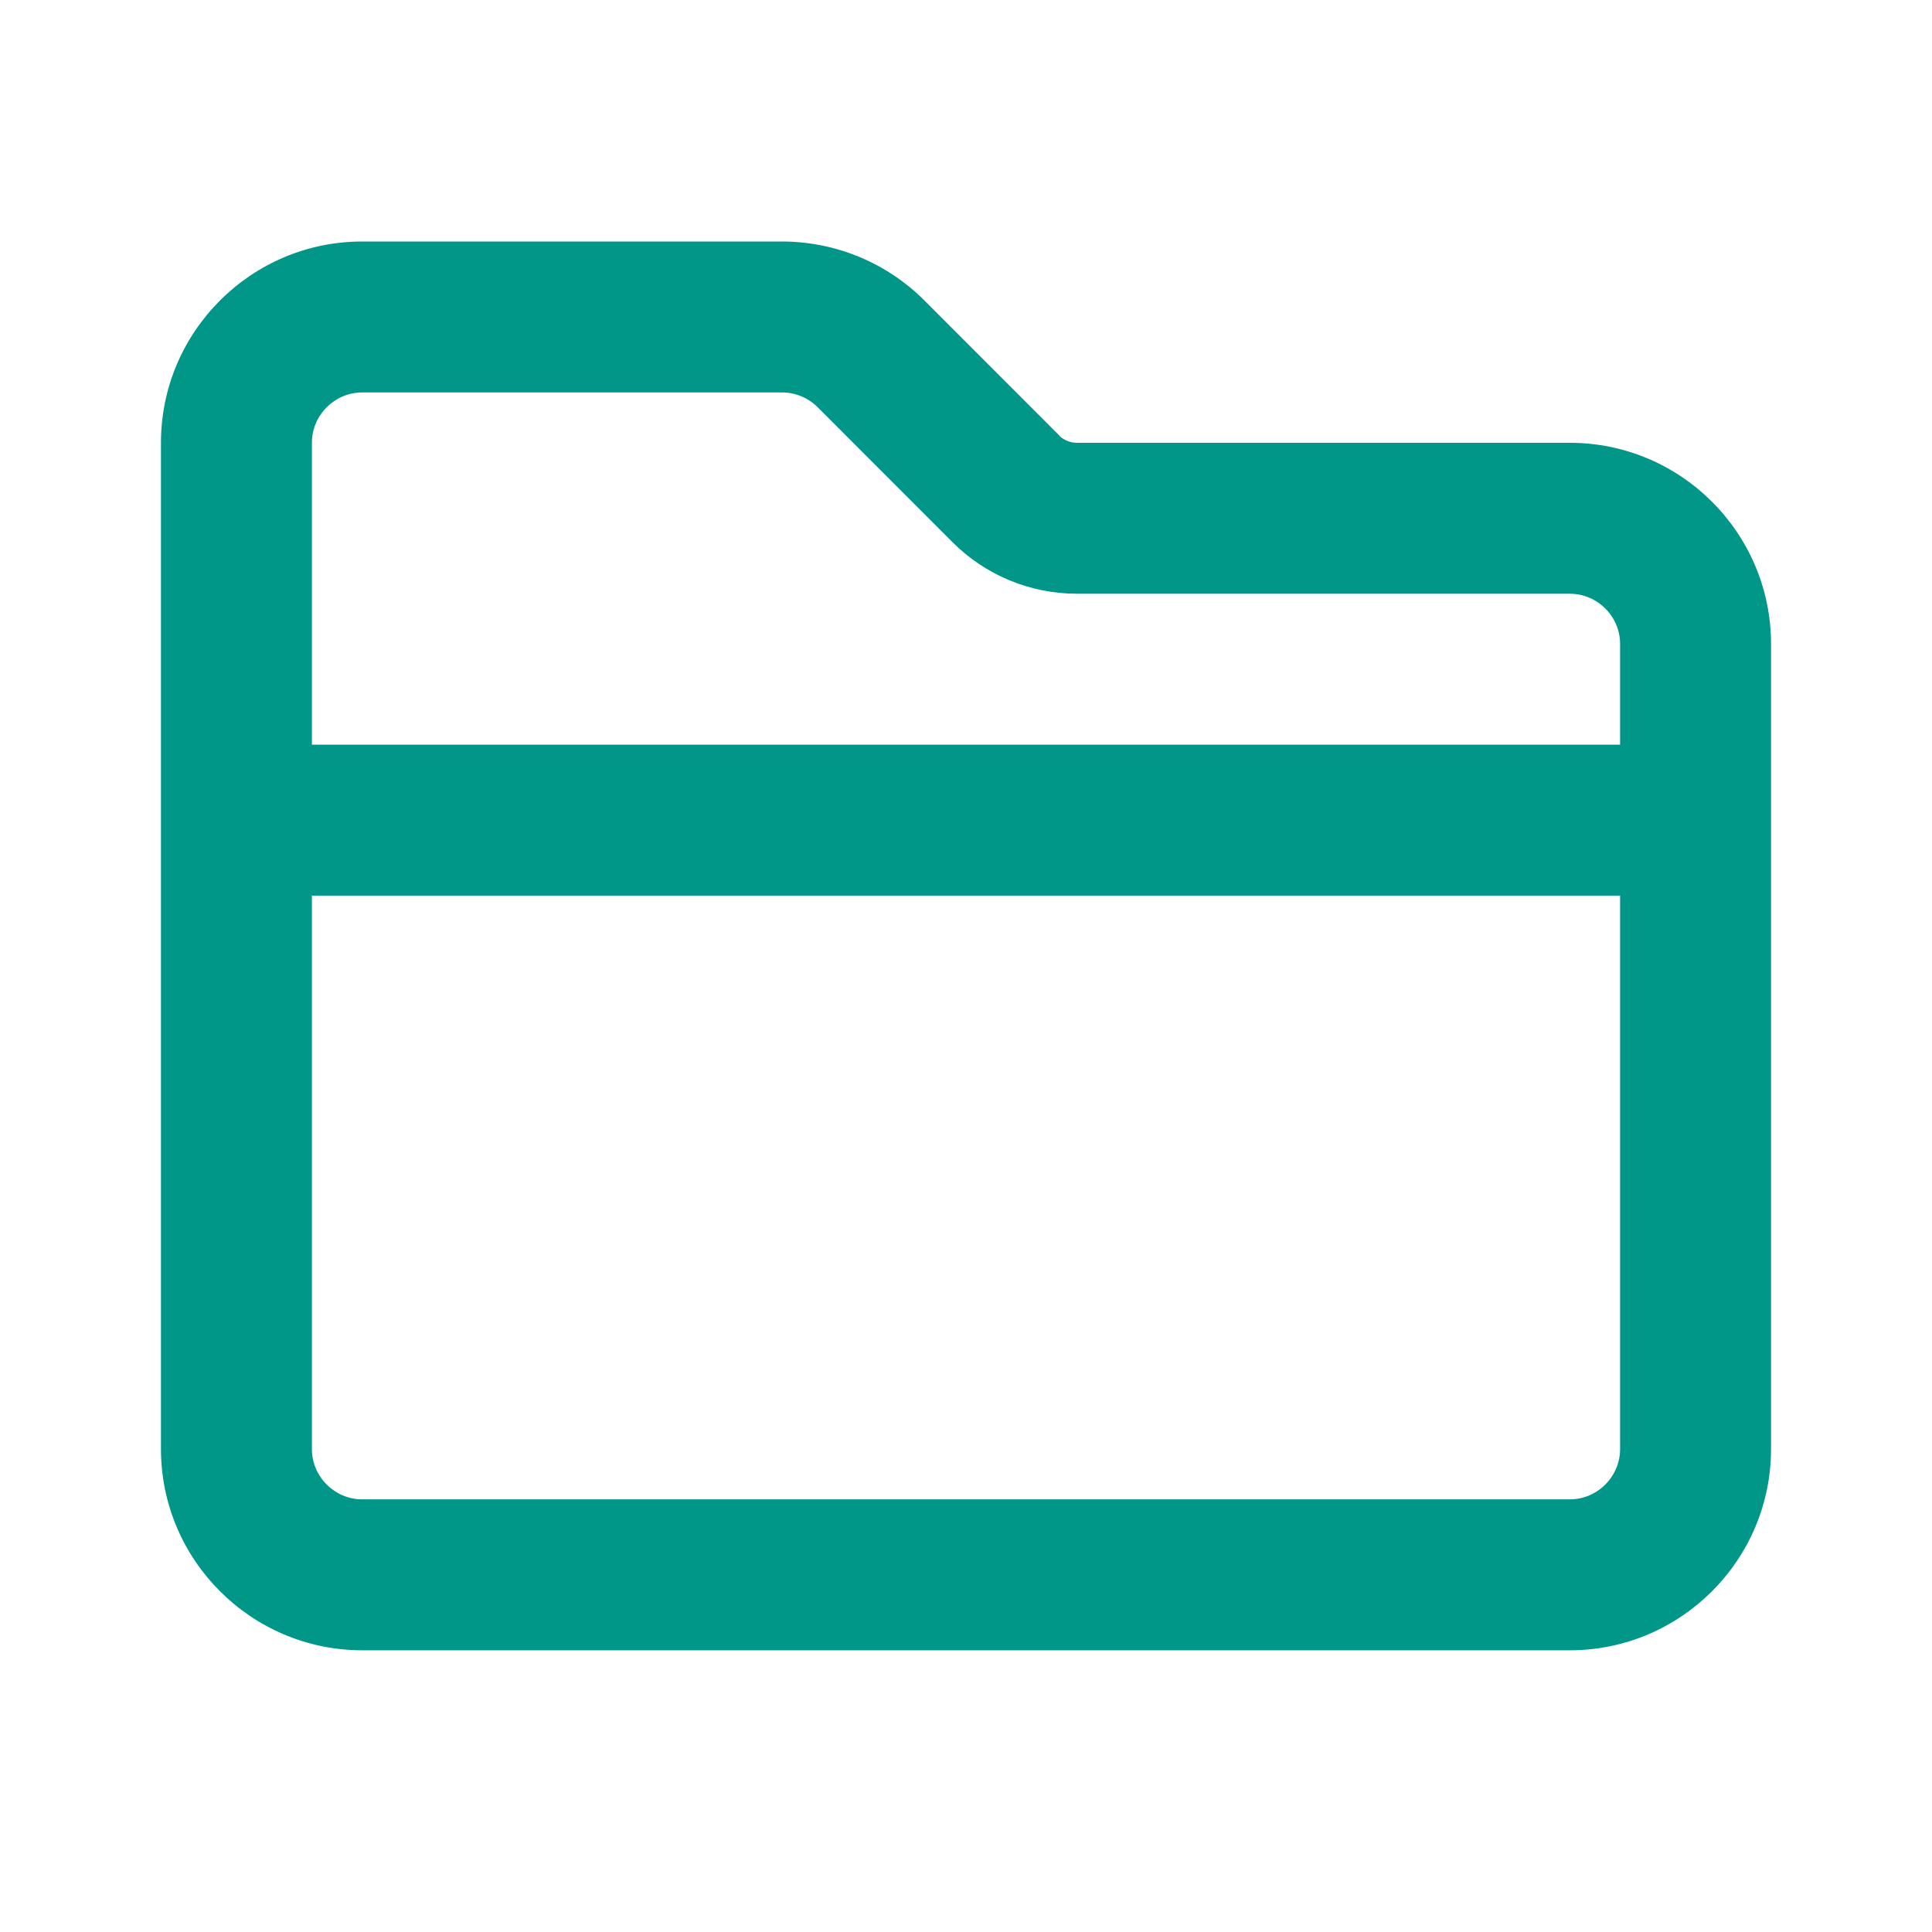
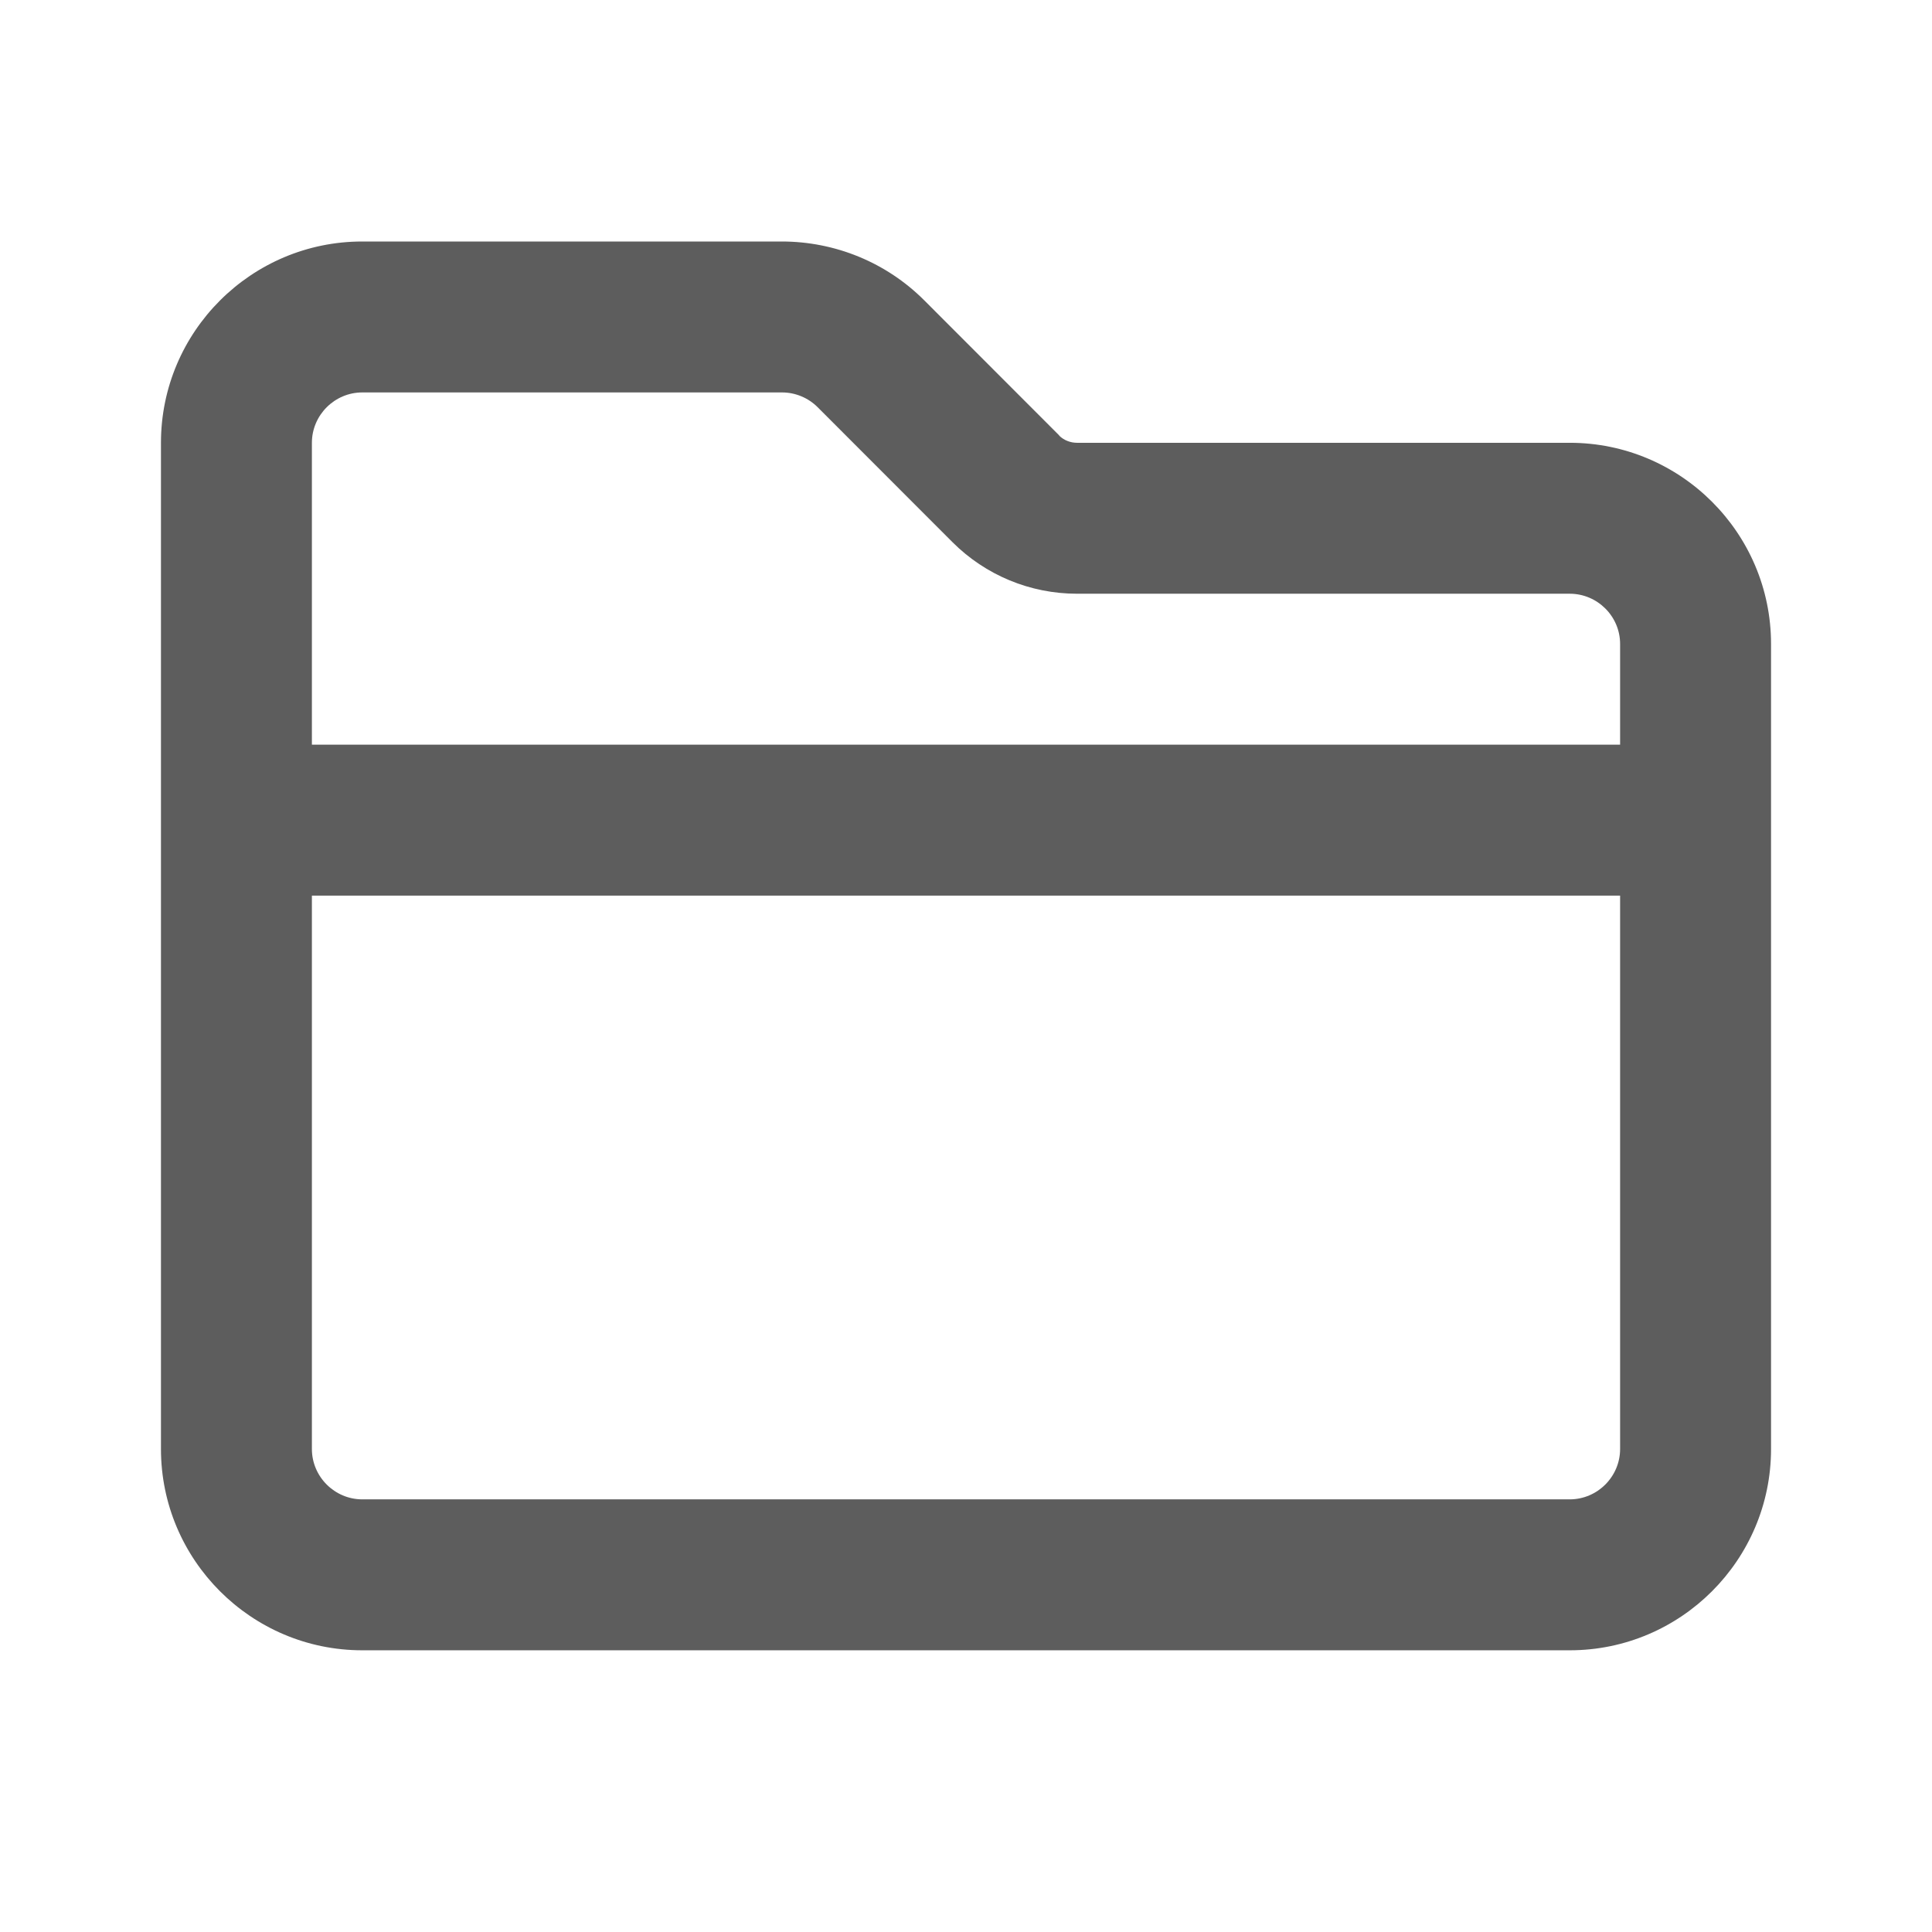
<svg xmlns="http://www.w3.org/2000/svg" width="16" height="16" viewBox="0 0 16 16" fill="none">
-   <path d="M7.888 4.49C8.161 4.763 8.531 4.917 8.919 4.917H13C13.229 4.917 13.417 5.104 13.417 5.333V6.167H2.583V3.667C2.583 3.438 2.771 3.25 3 3.25H6.477C6.586 3.25 6.693 3.294 6.771 3.372L7.888 4.49ZM2.583 7.417H13.417V12C13.417 12.229 13.229 12.417 13 12.417H3C2.771 12.417 2.583 12.229 2.583 12V7.417ZM8.773 3.607L7.654 2.487C7.341 2.174 6.917 2 6.474 2H3C2.081 2 1.333 2.747 1.333 3.667V12C1.333 12.919 2.081 13.667 3 13.667H13C13.919 13.667 14.667 12.919 14.667 12V5.333C14.667 4.414 13.919 3.667 13 3.667H8.919C8.865 3.667 8.81 3.646 8.771 3.607H8.773Z" fill="#009688" />
+   <path d="M7.888 4.49C8.161 4.763 8.531 4.917 8.919 4.917H13C13.229 4.917 13.417 5.104 13.417 5.333V6.167H2.583V3.667C2.583 3.438 2.771 3.25 3 3.25H6.477C6.586 3.25 6.693 3.294 6.771 3.372L7.888 4.49ZM2.583 7.417H13.417V12C13.417 12.229 13.229 12.417 13 12.417H3C2.771 12.417 2.583 12.229 2.583 12V7.417ZM8.773 3.607L7.654 2.487C7.341 2.174 6.917 2 6.474 2H3C2.081 2 1.333 2.747 1.333 3.667V12C1.333 12.919 2.081 13.667 3 13.667H13C13.919 13.667 14.667 12.919 14.667 12V5.333C14.667 4.414 13.919 3.667 13 3.667H8.919C8.865 3.667 8.81 3.646 8.771 3.607H8.773Z" fill="#5D5D5D" />
</svg>
